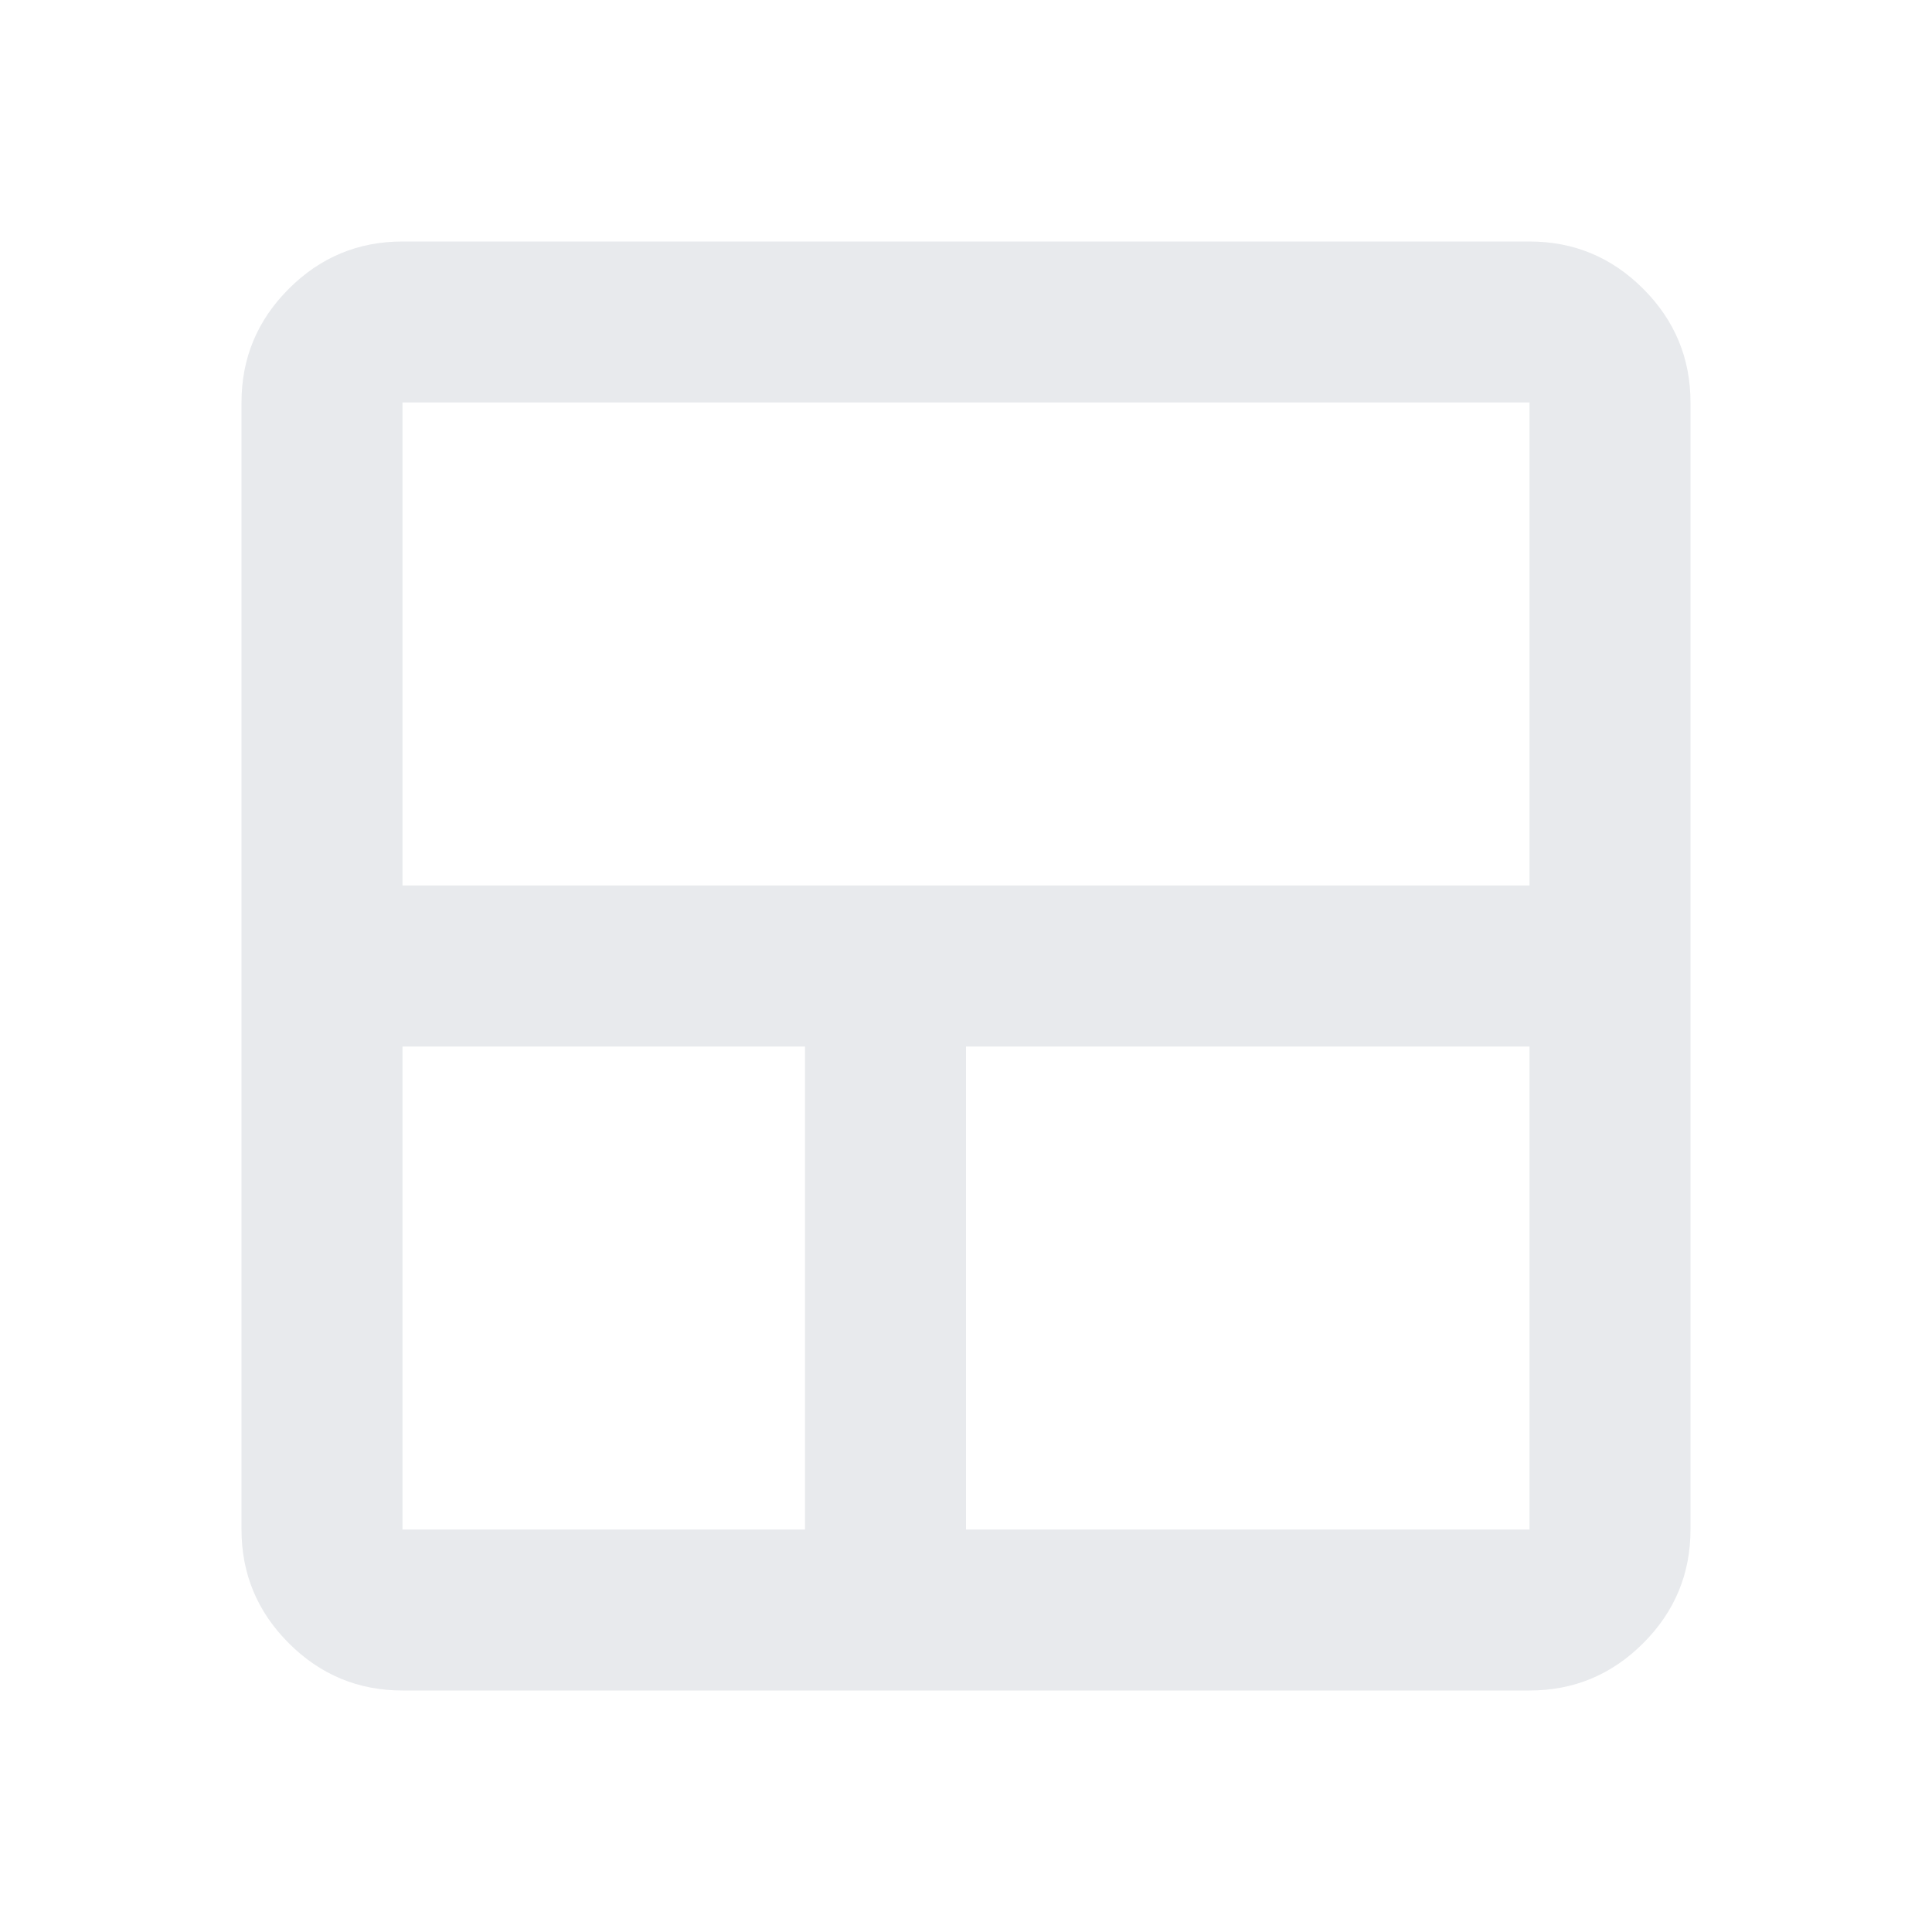
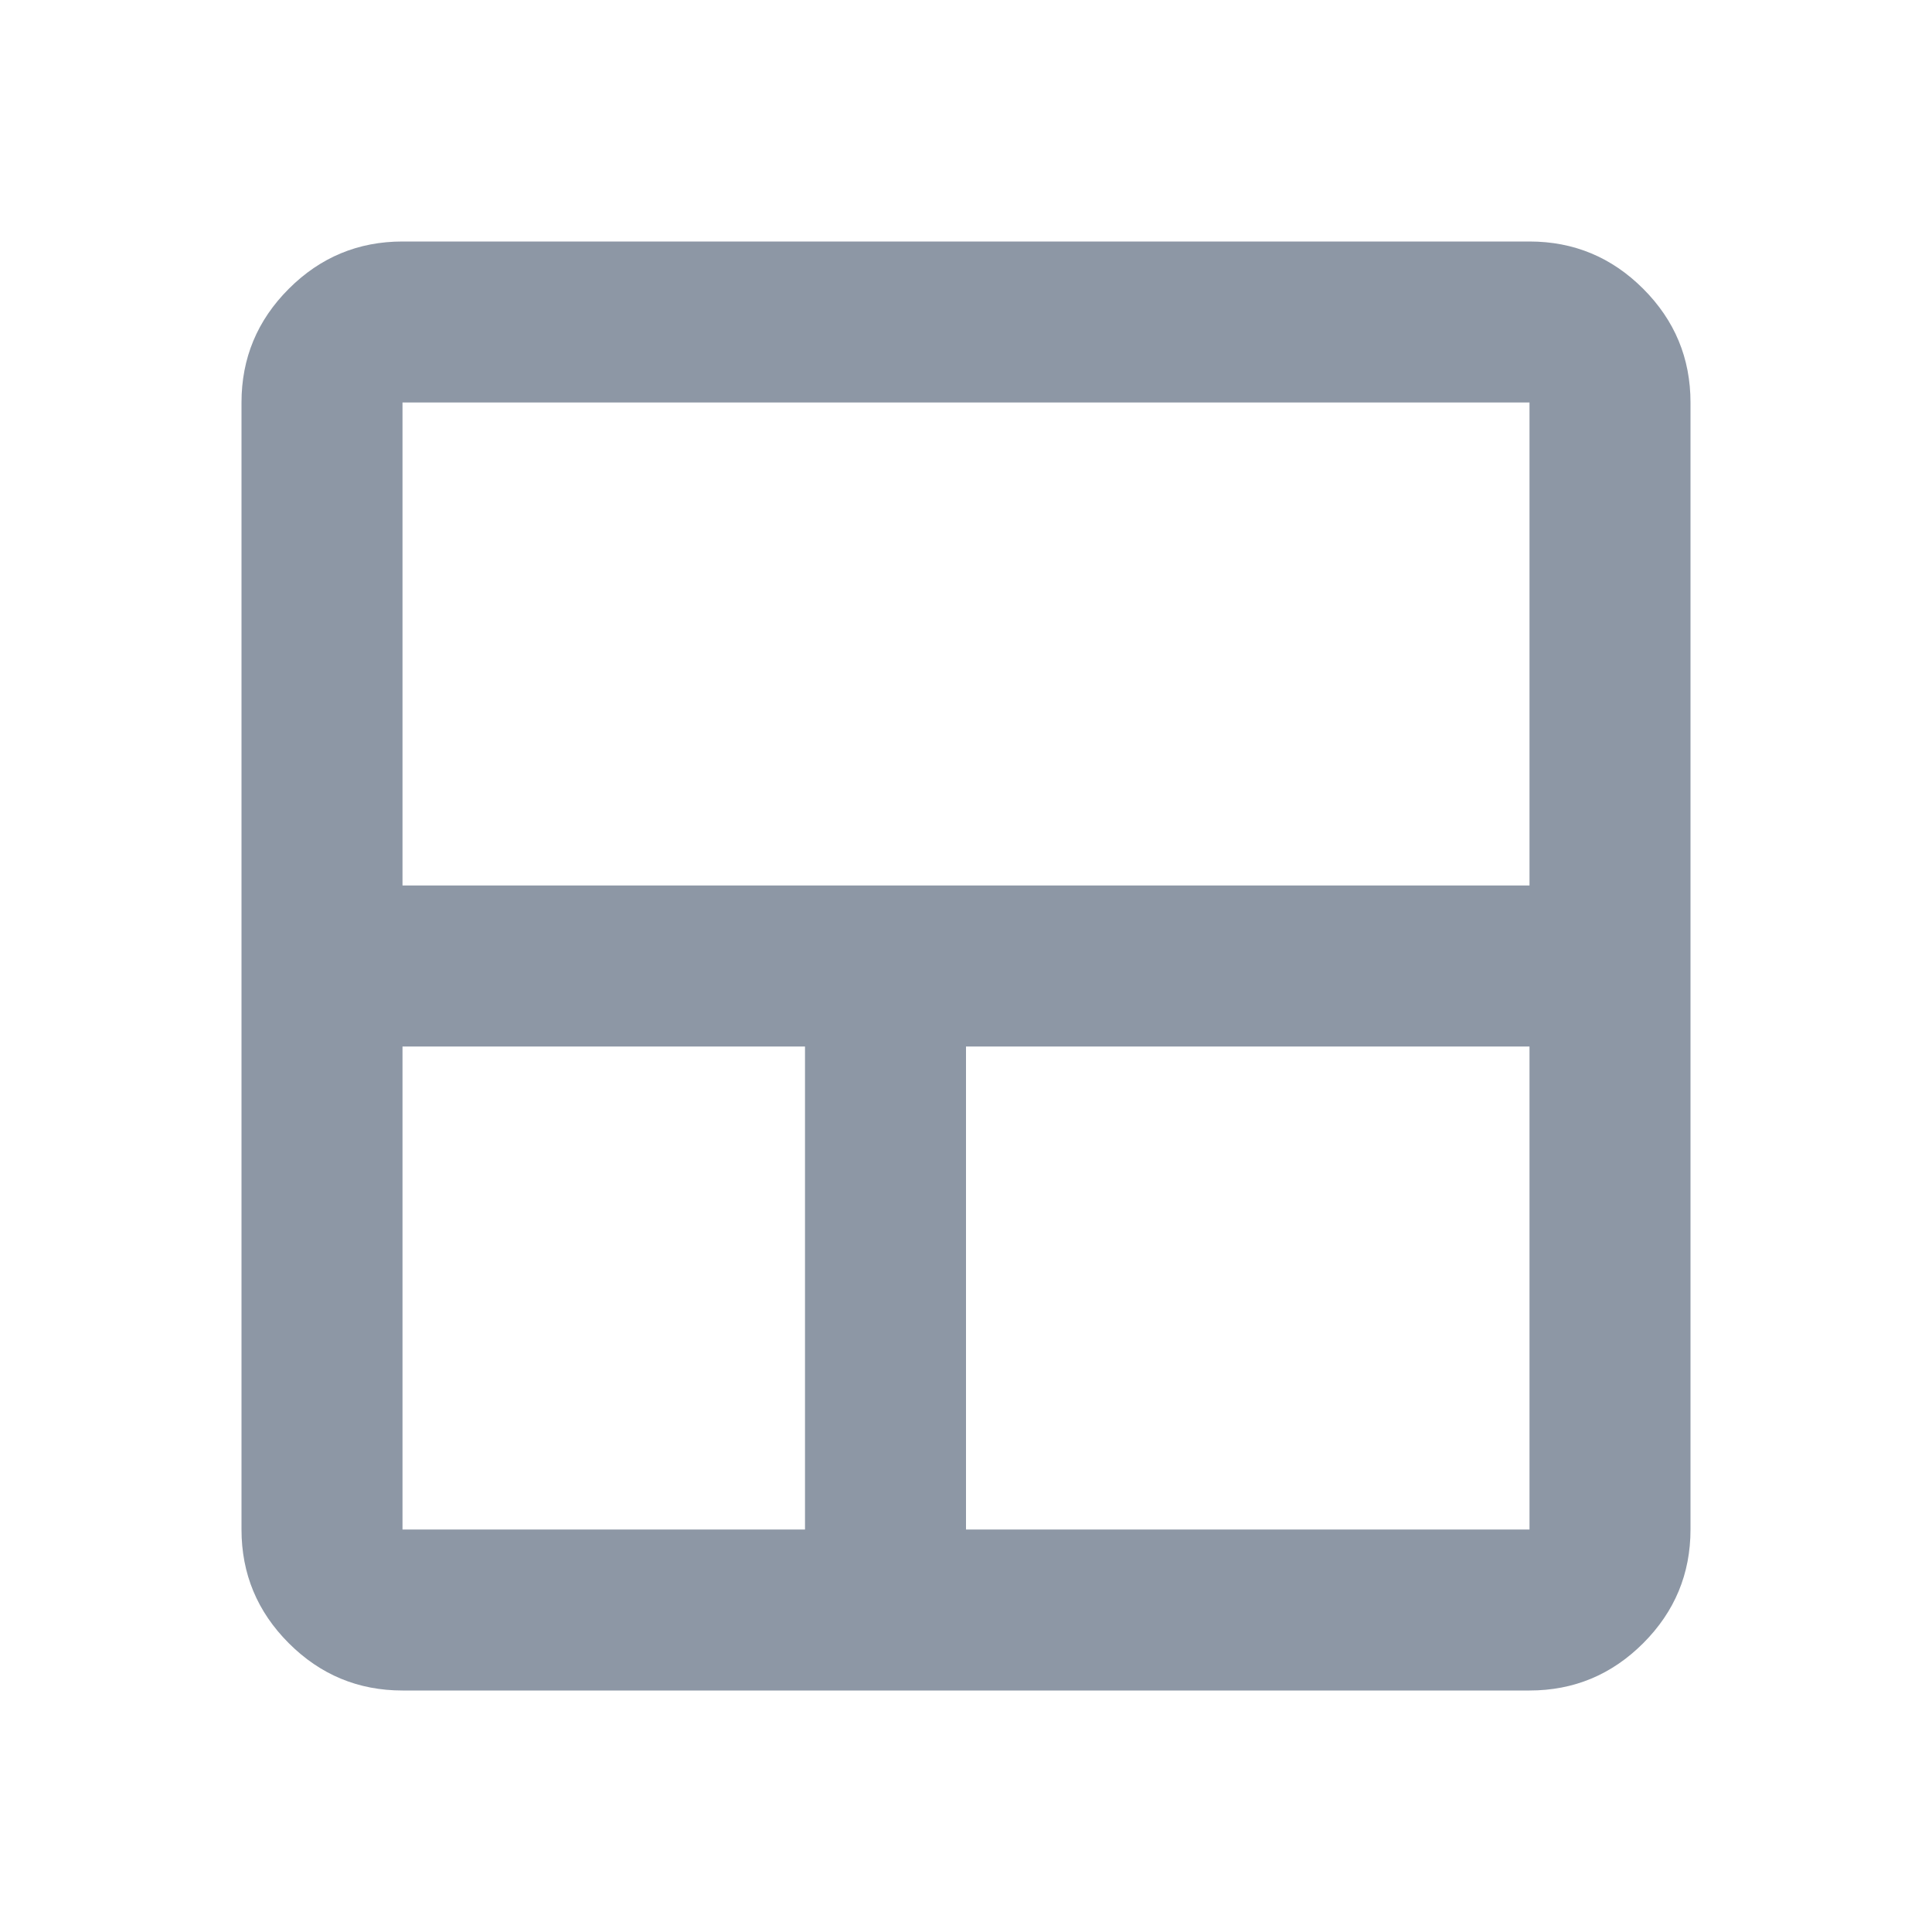
- <svg xmlns="http://www.w3.org/2000/svg" height="24px" viewBox="0 -960 960 960" width="24px" fill="#e8eaed">
+ <svg xmlns="http://www.w3.org/2000/svg" height="24px" viewBox="0 -960 960 960" width="24px" fill="#8d97a5">
  <path d="M200-120q-33 0-56.5-23.5T120-200v-560q0-33 23.5-56.5T200-840h560q33 0 56.5 23.5T840-760v560q0 33-23.5 56.5T760-120H200Zm200-80v-240H200v240h200Zm80 0h280v-240H480v240ZM200-520h560v-240H200v240Z" />
</svg>
